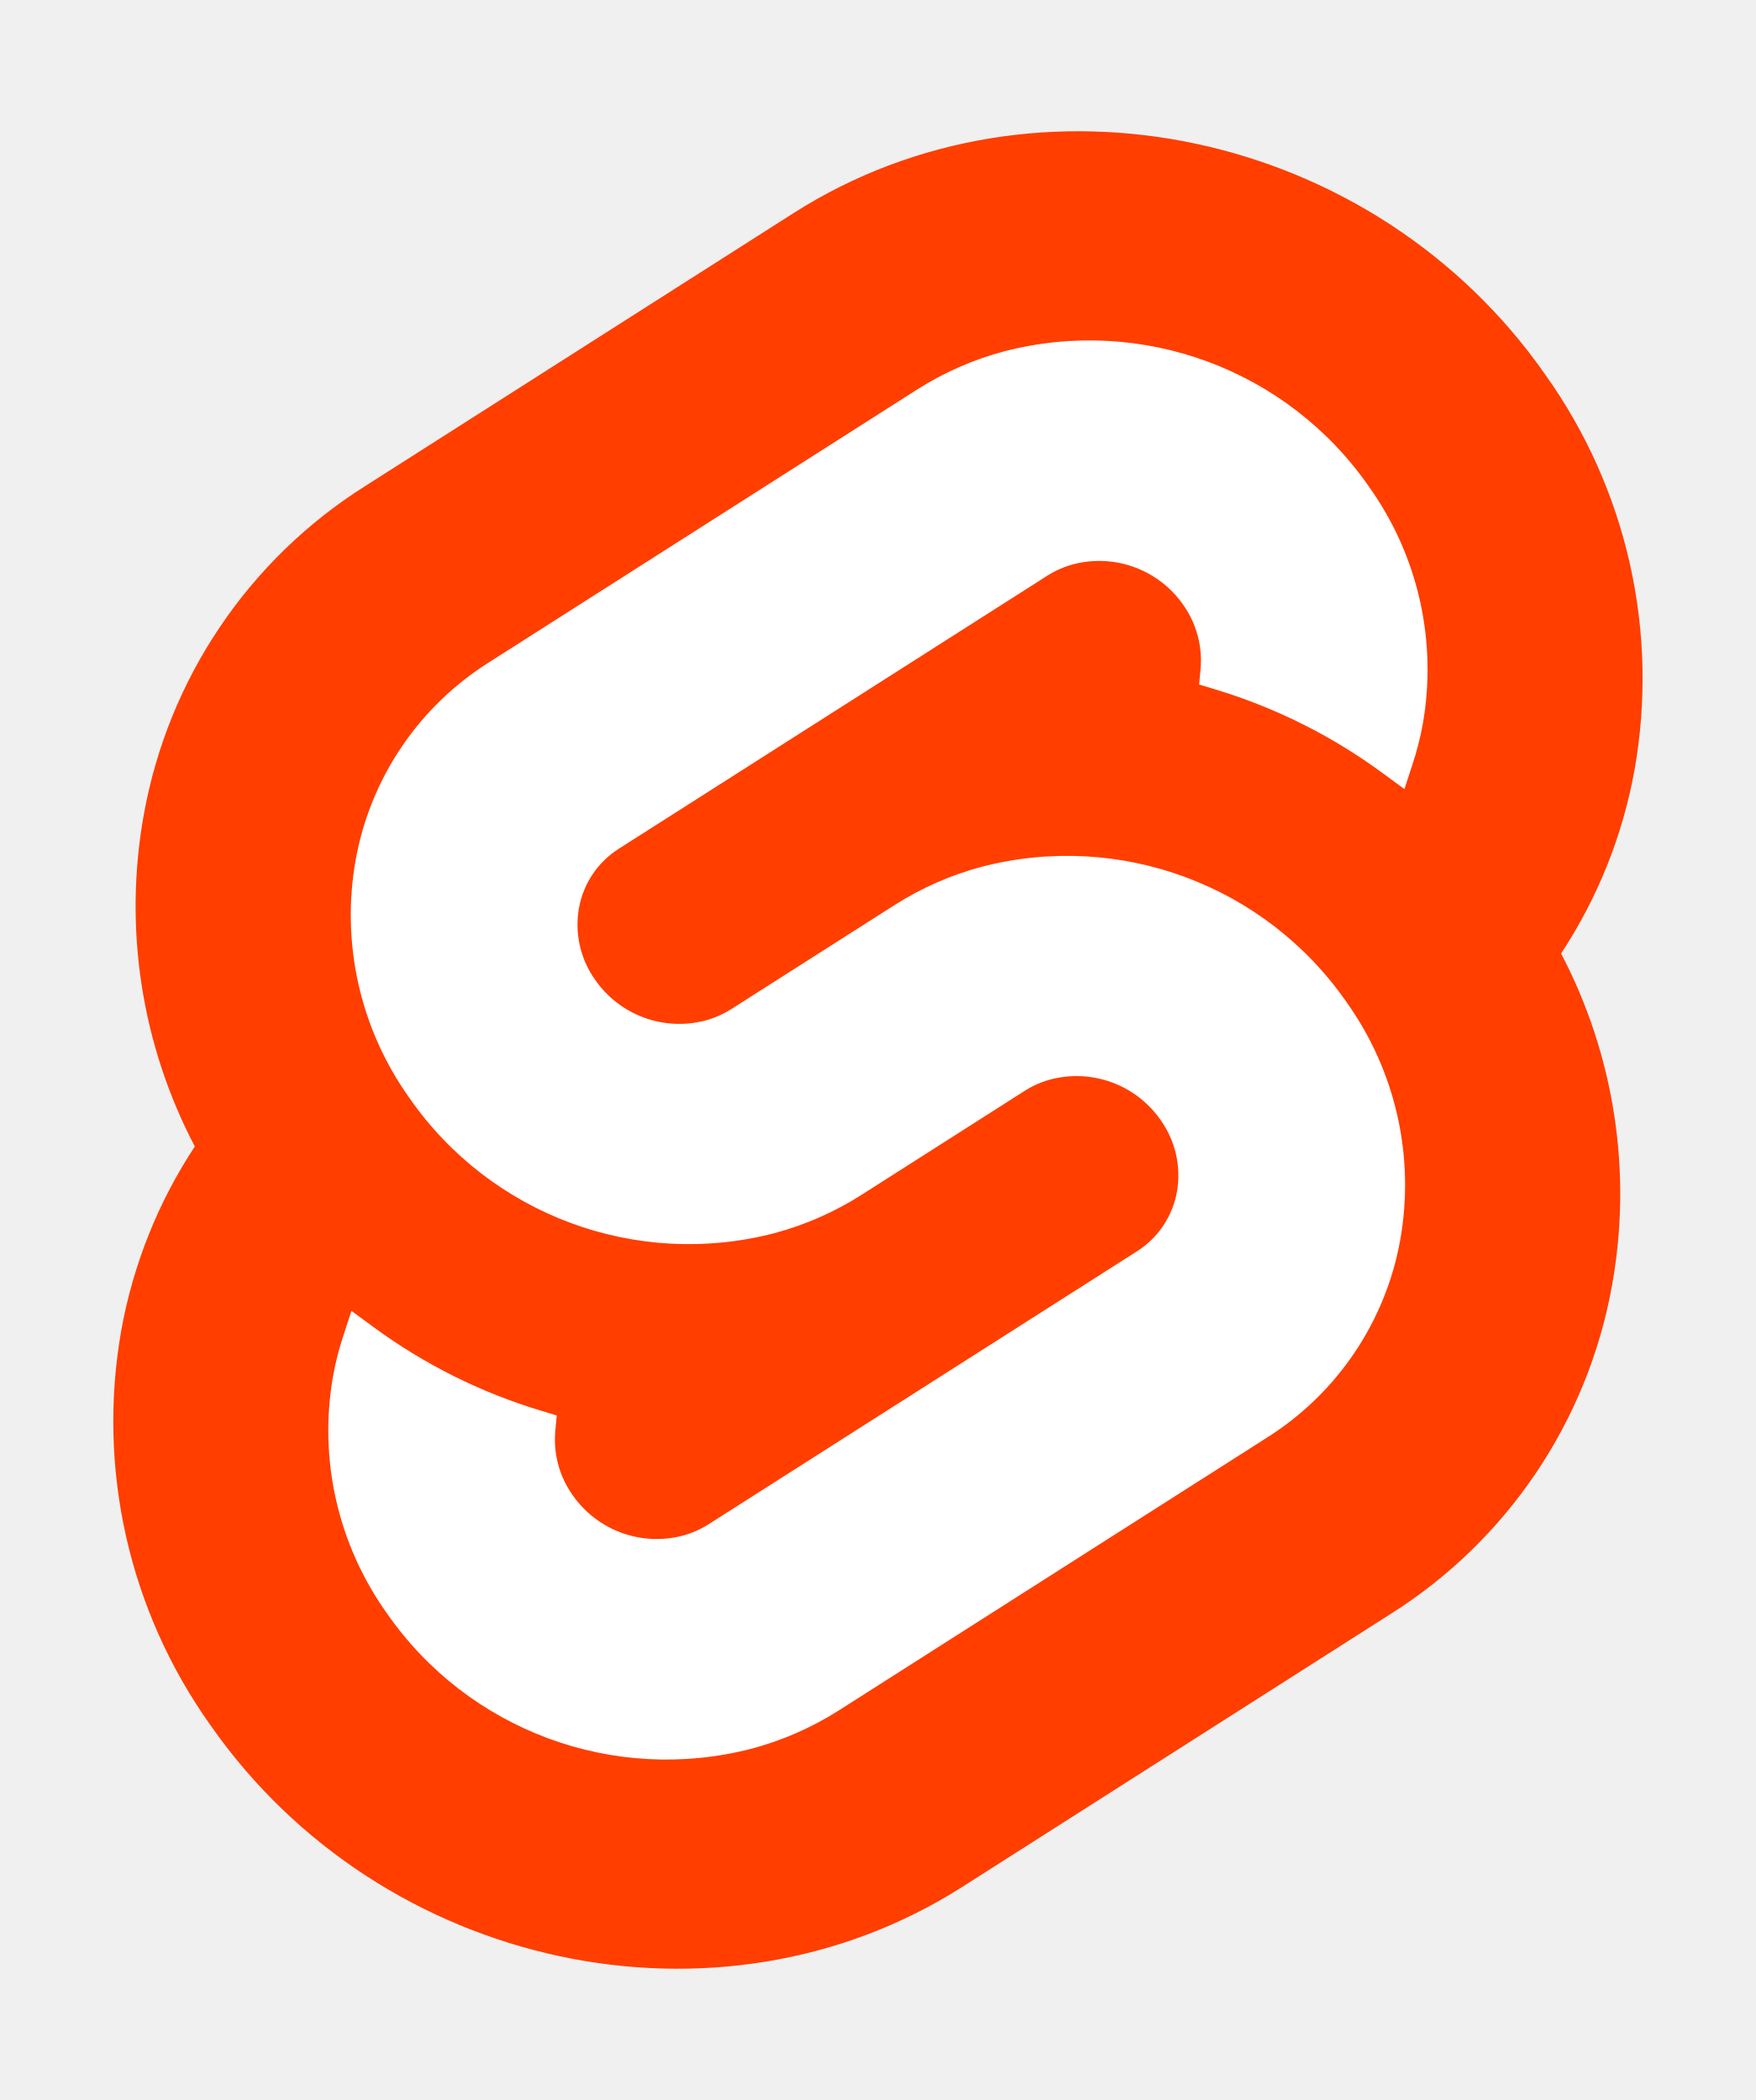
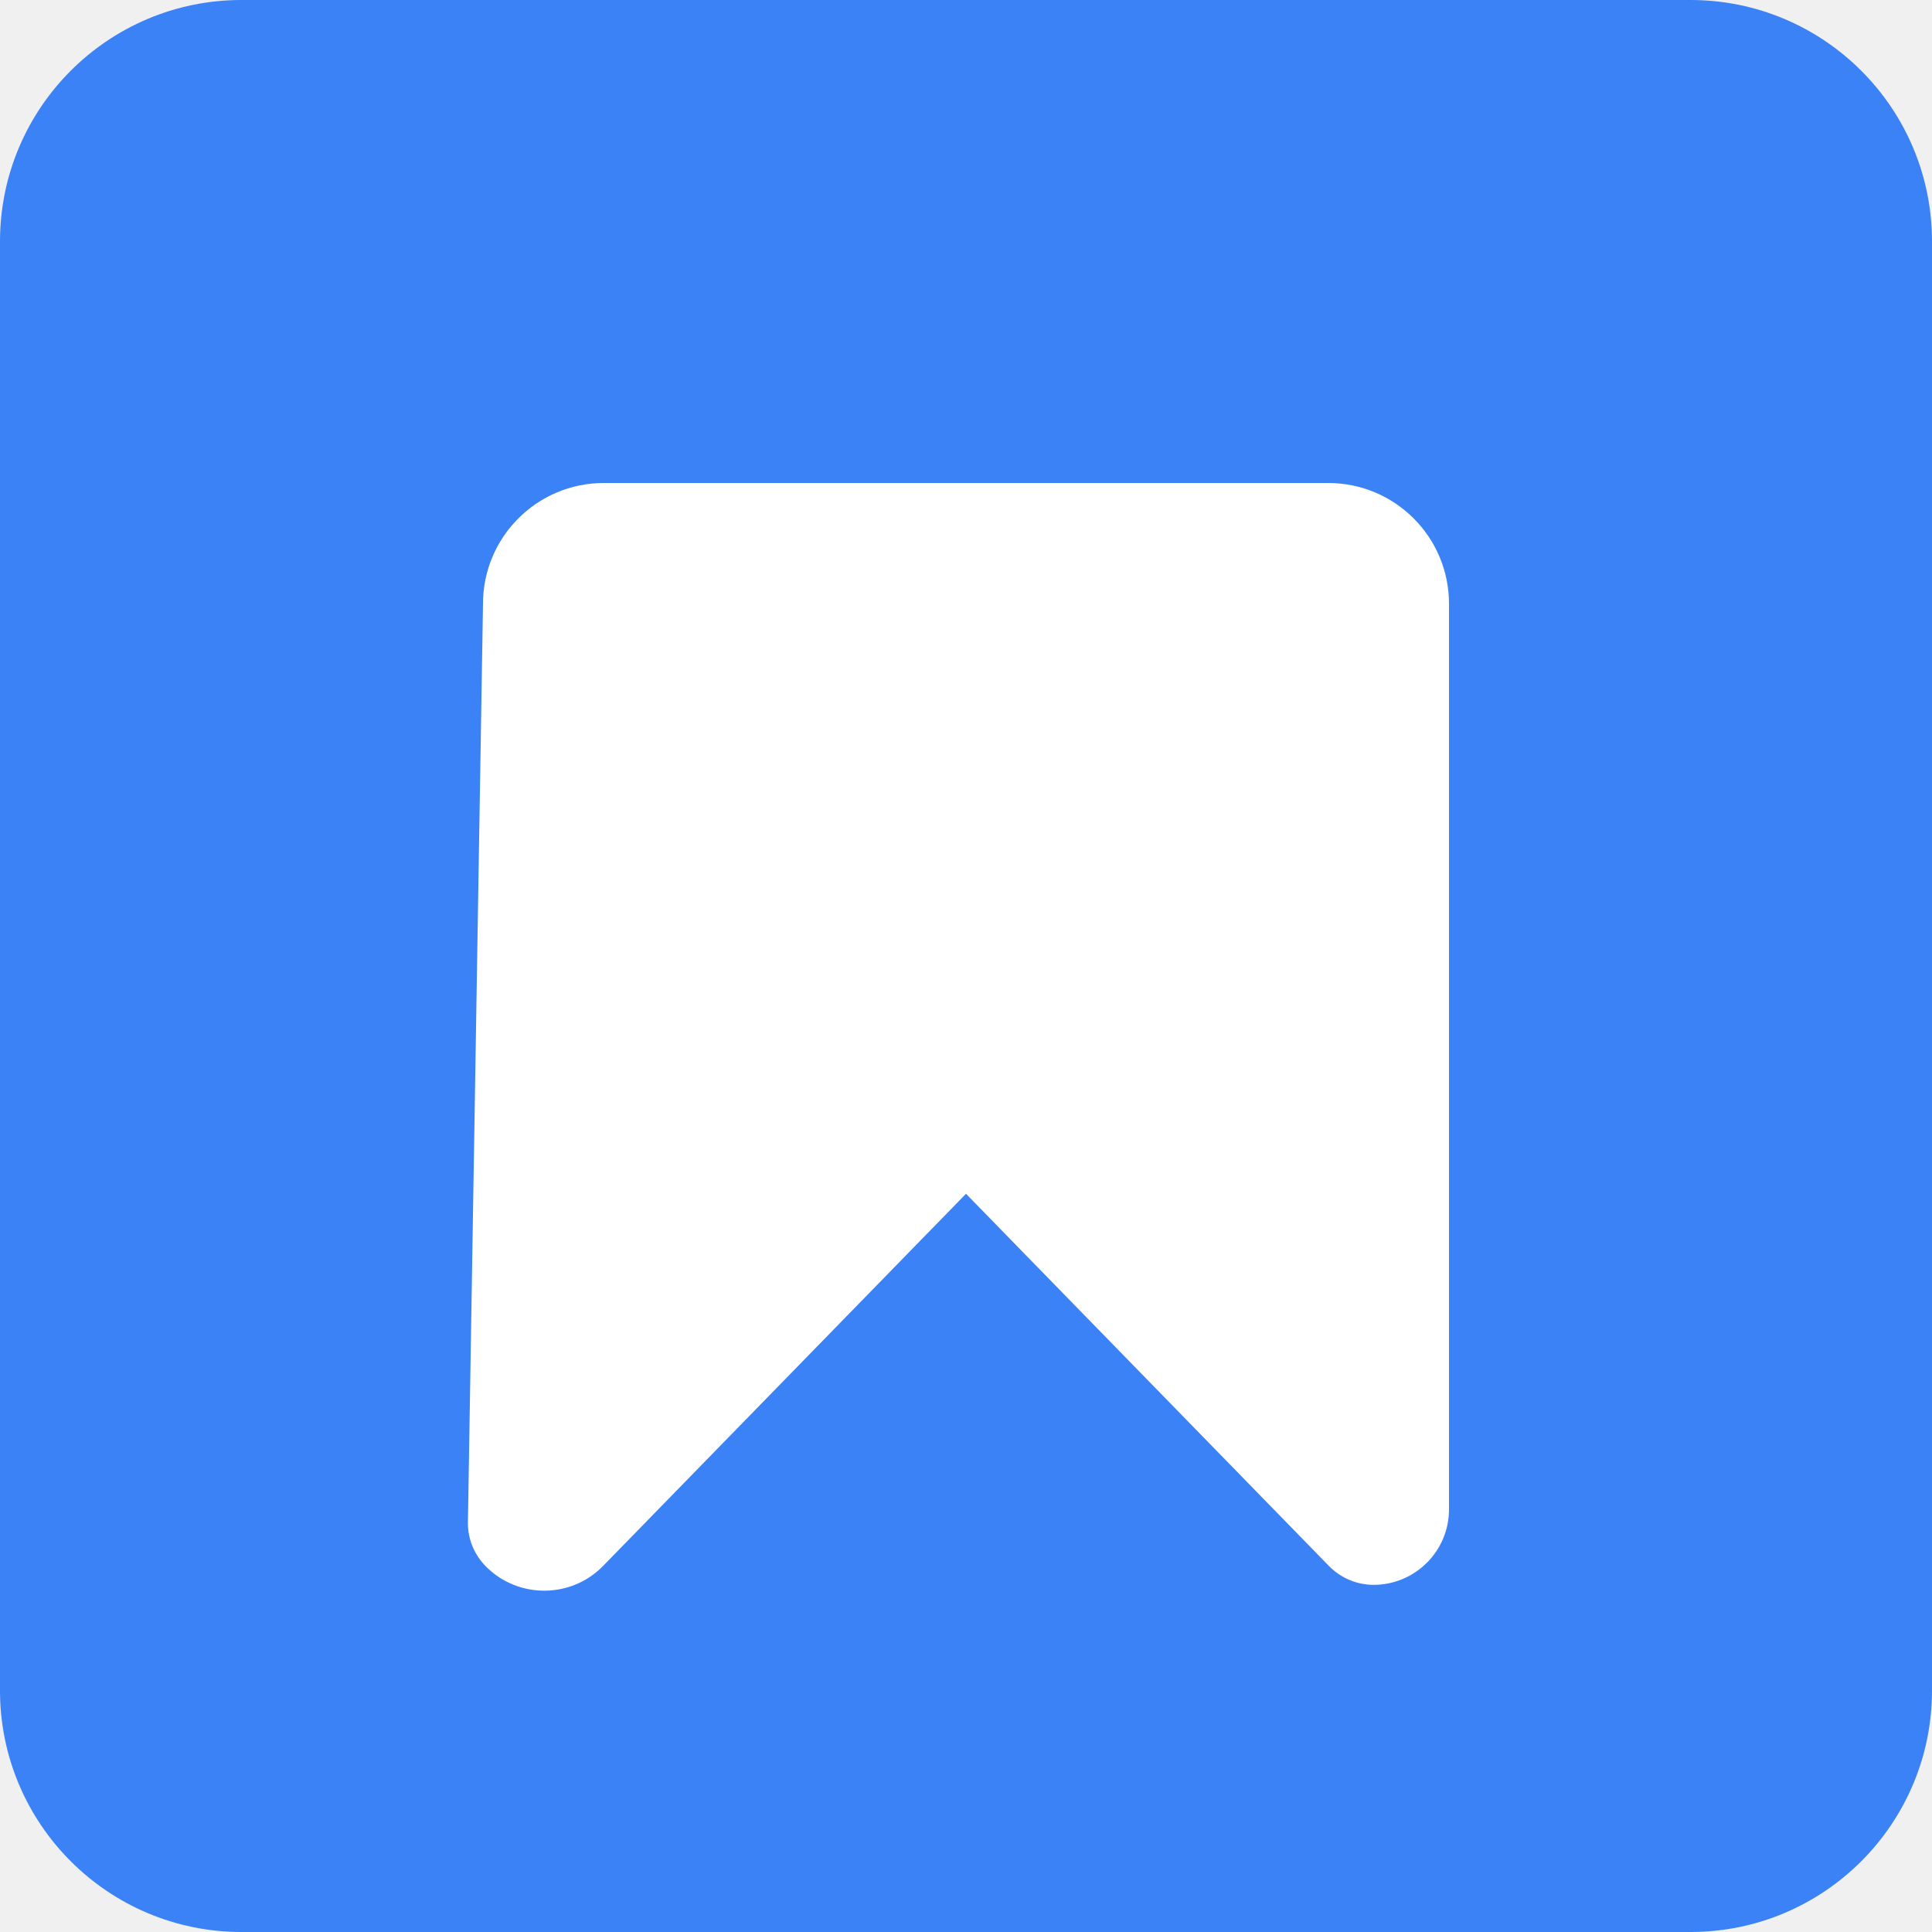
- <svg xmlns="http://www.w3.org/2000/svg" width="107" height="128" viewBox="0 0 107 128">
-   <path d="M94.157 22.819c-10.4-14.885-30.94-19.297-45.792-9.835L22.282 29.608A29.92 29.92 0 0 0 8.764 49.65a31.5 31.5 0 0 0 3.108 20.231 30 30 0 0 0-4.477 11.183 31.9 31.9 0 0 0 5.448 24.116c10.402 14.887 30.942 19.297 45.791 9.835l26.083-16.624A29.92 29.92 0 0 0 98.235 78.35a31.53 31.53 0 0 0-3.105-20.232 30 30 0 0 0 4.474-11.182 31.88 31.88 0 0 0-5.447-24.116" style="fill:#ff3e00" />
-   <path d="M45.817 106.582a20.72 20.72 0 0 1-22.237-8.243 19.17 19.17 0 0 1-3.277-14.503 18 18 0 0 1 .624-2.435l.49-1.498 1.337.981a33.6 33.6 0 0 0 10.203 5.098l.97.294-.09.968a5.85 5.85 0 0 0 1.052 3.878 6.24 6.24 0 0 0 6.695 2.485 5.8 5.8 0 0 0 1.603-.704L69.27 76.28a5.43 5.43 0 0 0 2.45-3.631 5.8 5.8 0 0 0-.987-4.371 6.24 6.24 0 0 0-6.698-2.487 5.7 5.7 0 0 0-1.6.704l-9.953 6.345a19 19 0 0 1-5.296 2.326 20.72 20.72 0 0 1-22.237-8.243 19.17 19.17 0 0 1-3.277-14.502 17.99 17.99 0 0 1 8.13-12.052l26.081-16.623a19 19 0 0 1 5.3-2.329 20.72 20.72 0 0 1 22.237 8.243 19.17 19.17 0 0 1 3.277 14.503 18 18 0 0 1-.624 2.435l-.49 1.498-1.337-.98a33.6 33.6 0 0 0-10.203-5.1l-.97-.294.09-.968a5.86 5.86 0 0 0-1.052-3.878 6.24 6.24 0 0 0-6.696-2.485 5.8 5.8 0 0 0-1.602.704L37.73 51.72a5.42 5.42 0 0 0-2.449 3.63 5.79 5.79 0 0 0 .986 4.372 6.24 6.24 0 0 0 6.698 2.486 5.8 5.8 0 0 0 1.602-.704l9.952-6.342a19 19 0 0 1 5.295-2.328 20.72 20.72 0 0 1 22.237 8.242 19.17 19.17 0 0 1 3.277 14.503 18 18 0 0 1-8.13 12.053l-26.081 16.622a19 19 0 0 1-5.3 2.328" style="fill:#fff" />
+ <svg xmlns="http://www.w3.org/2000/svg" width="128" height="128" viewBox="0 0 128 128">
+   <rect width="128" height="128" rx="16" fill="#3b82f6" />
+   <path d="M40 32 L88 32 C92.418 32 96 35.582 96 40 L96 100 C96 102.761 93.761 105 91 105 C89.895 105 88.835 104.552 88.05 103.754 L64 79.091 L39.95 103.754 C37.854 105.899 34.396 105.935 32.25 103.84 C31.44 103.049 31 102.003 31 100.914 L32 40 C32 35.582 35.582 32 40 32 Z" fill="white" />
</svg>
